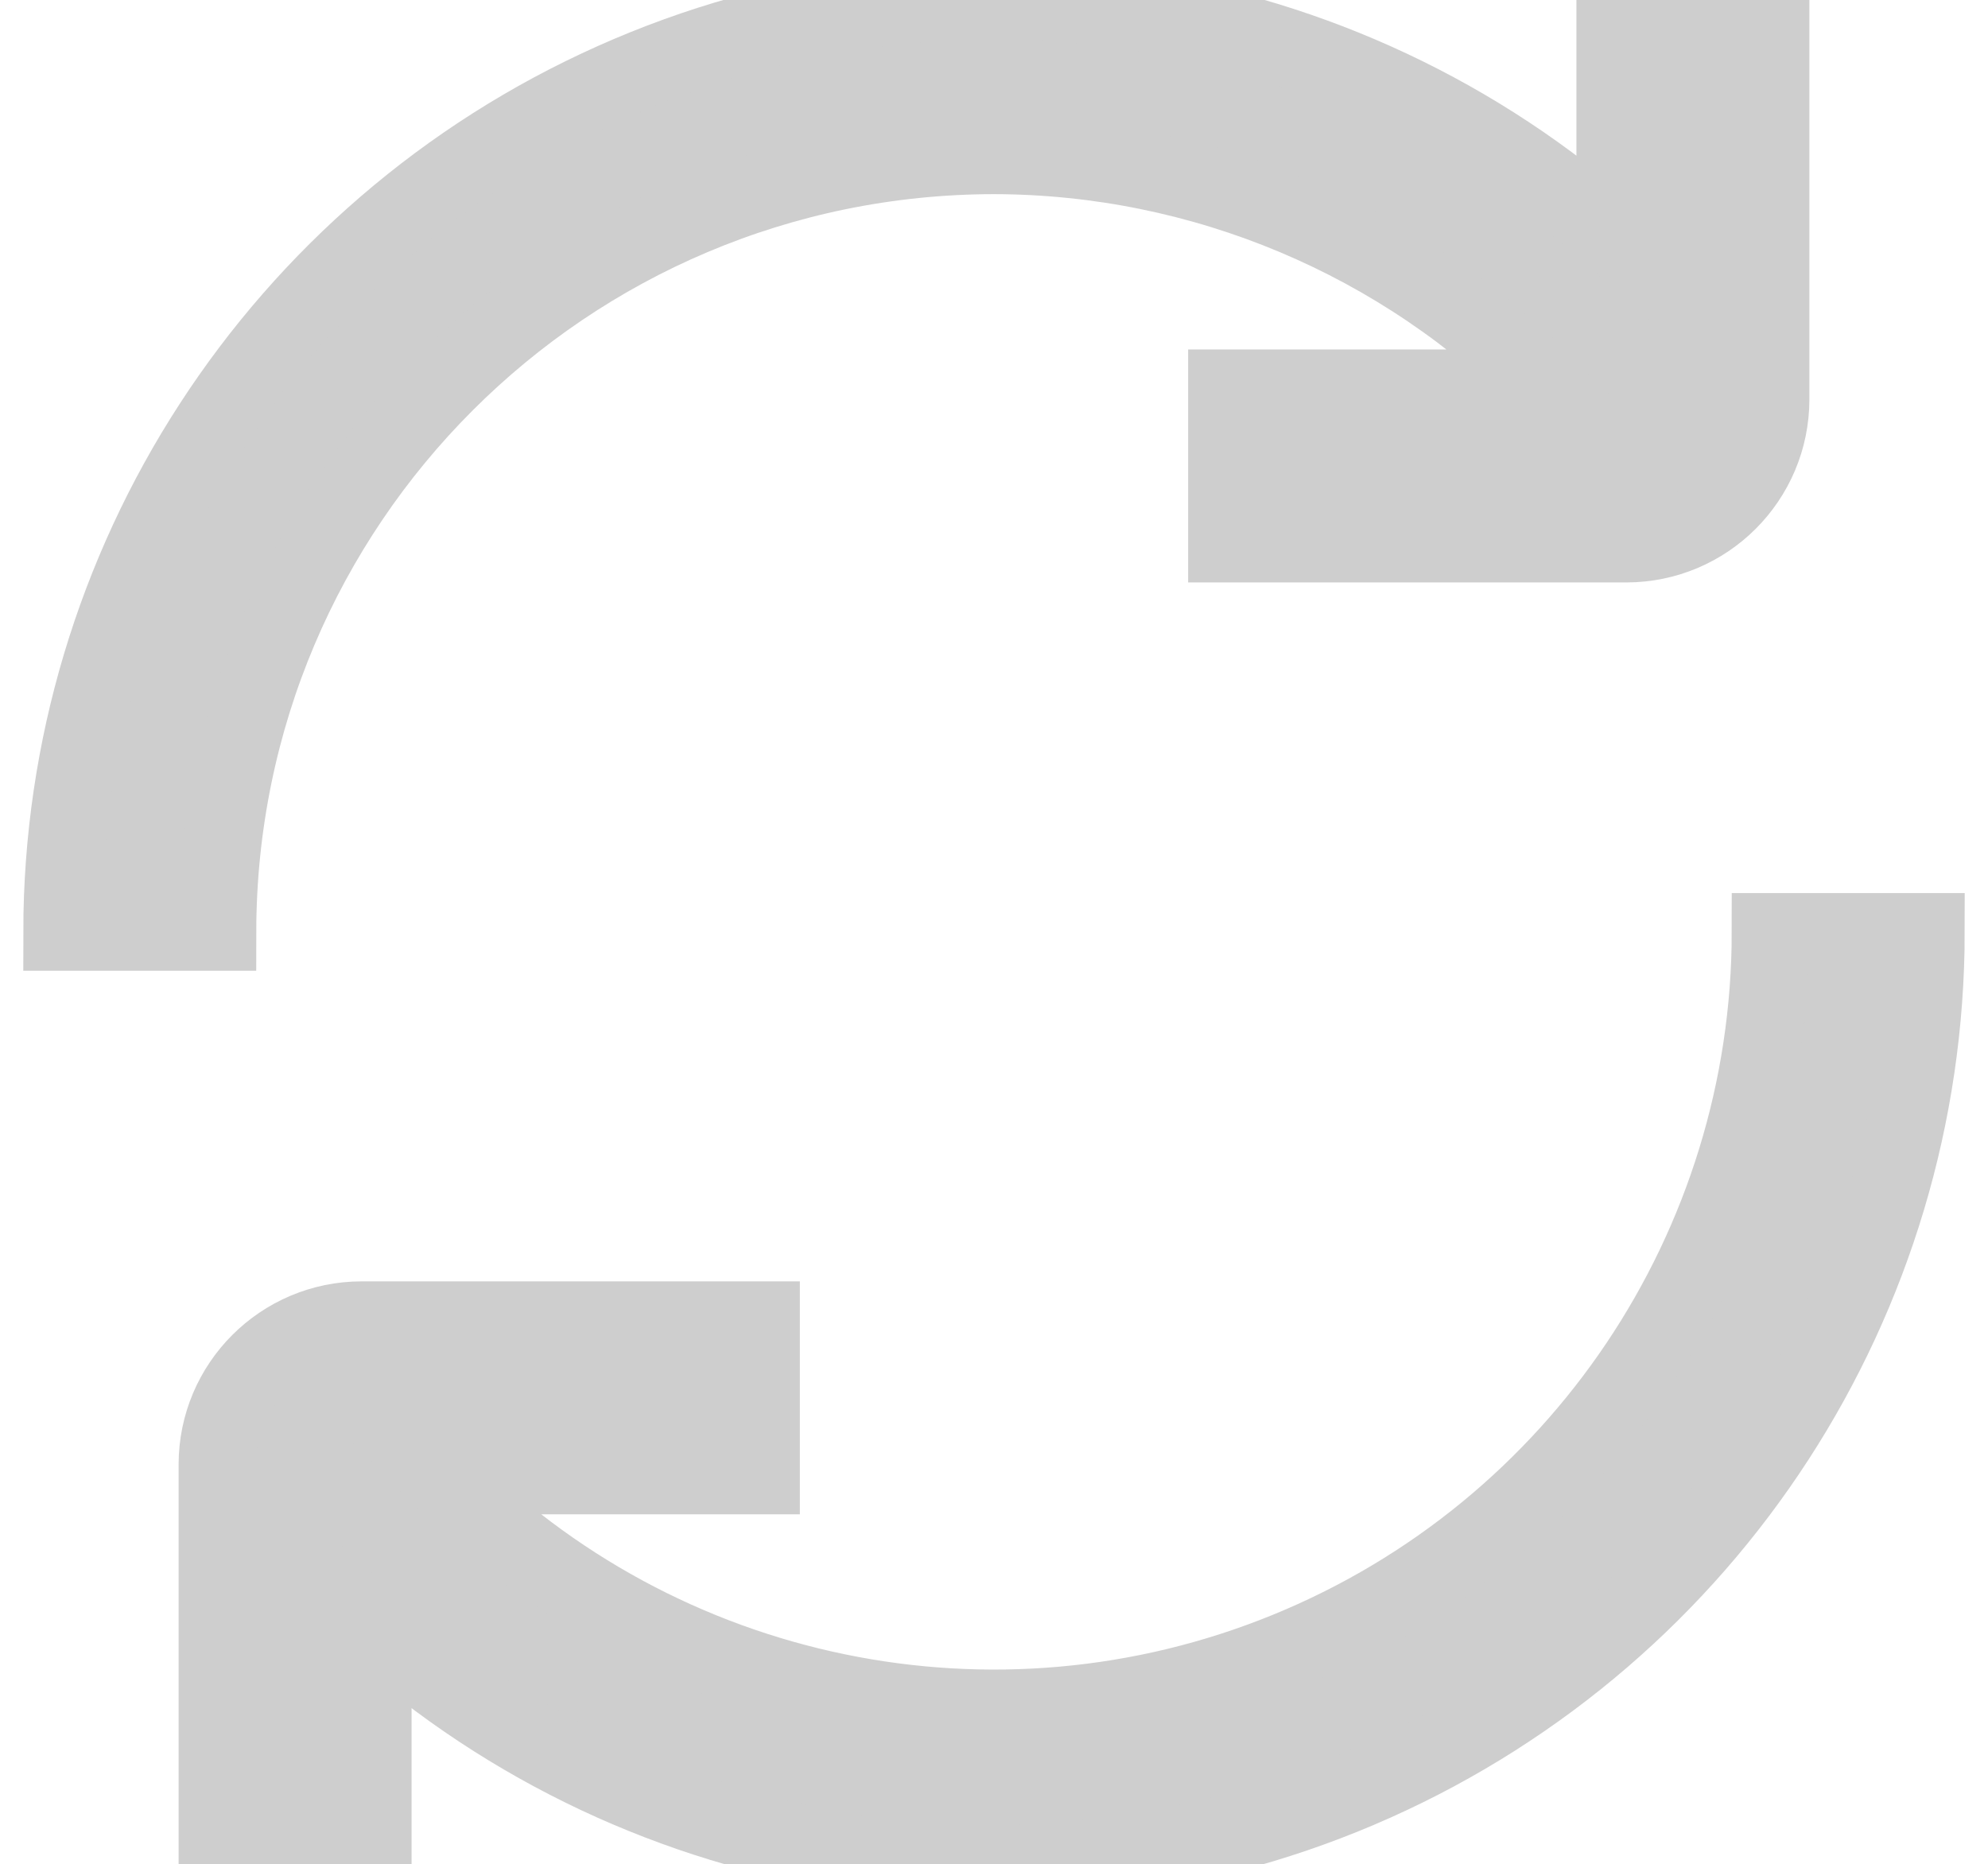
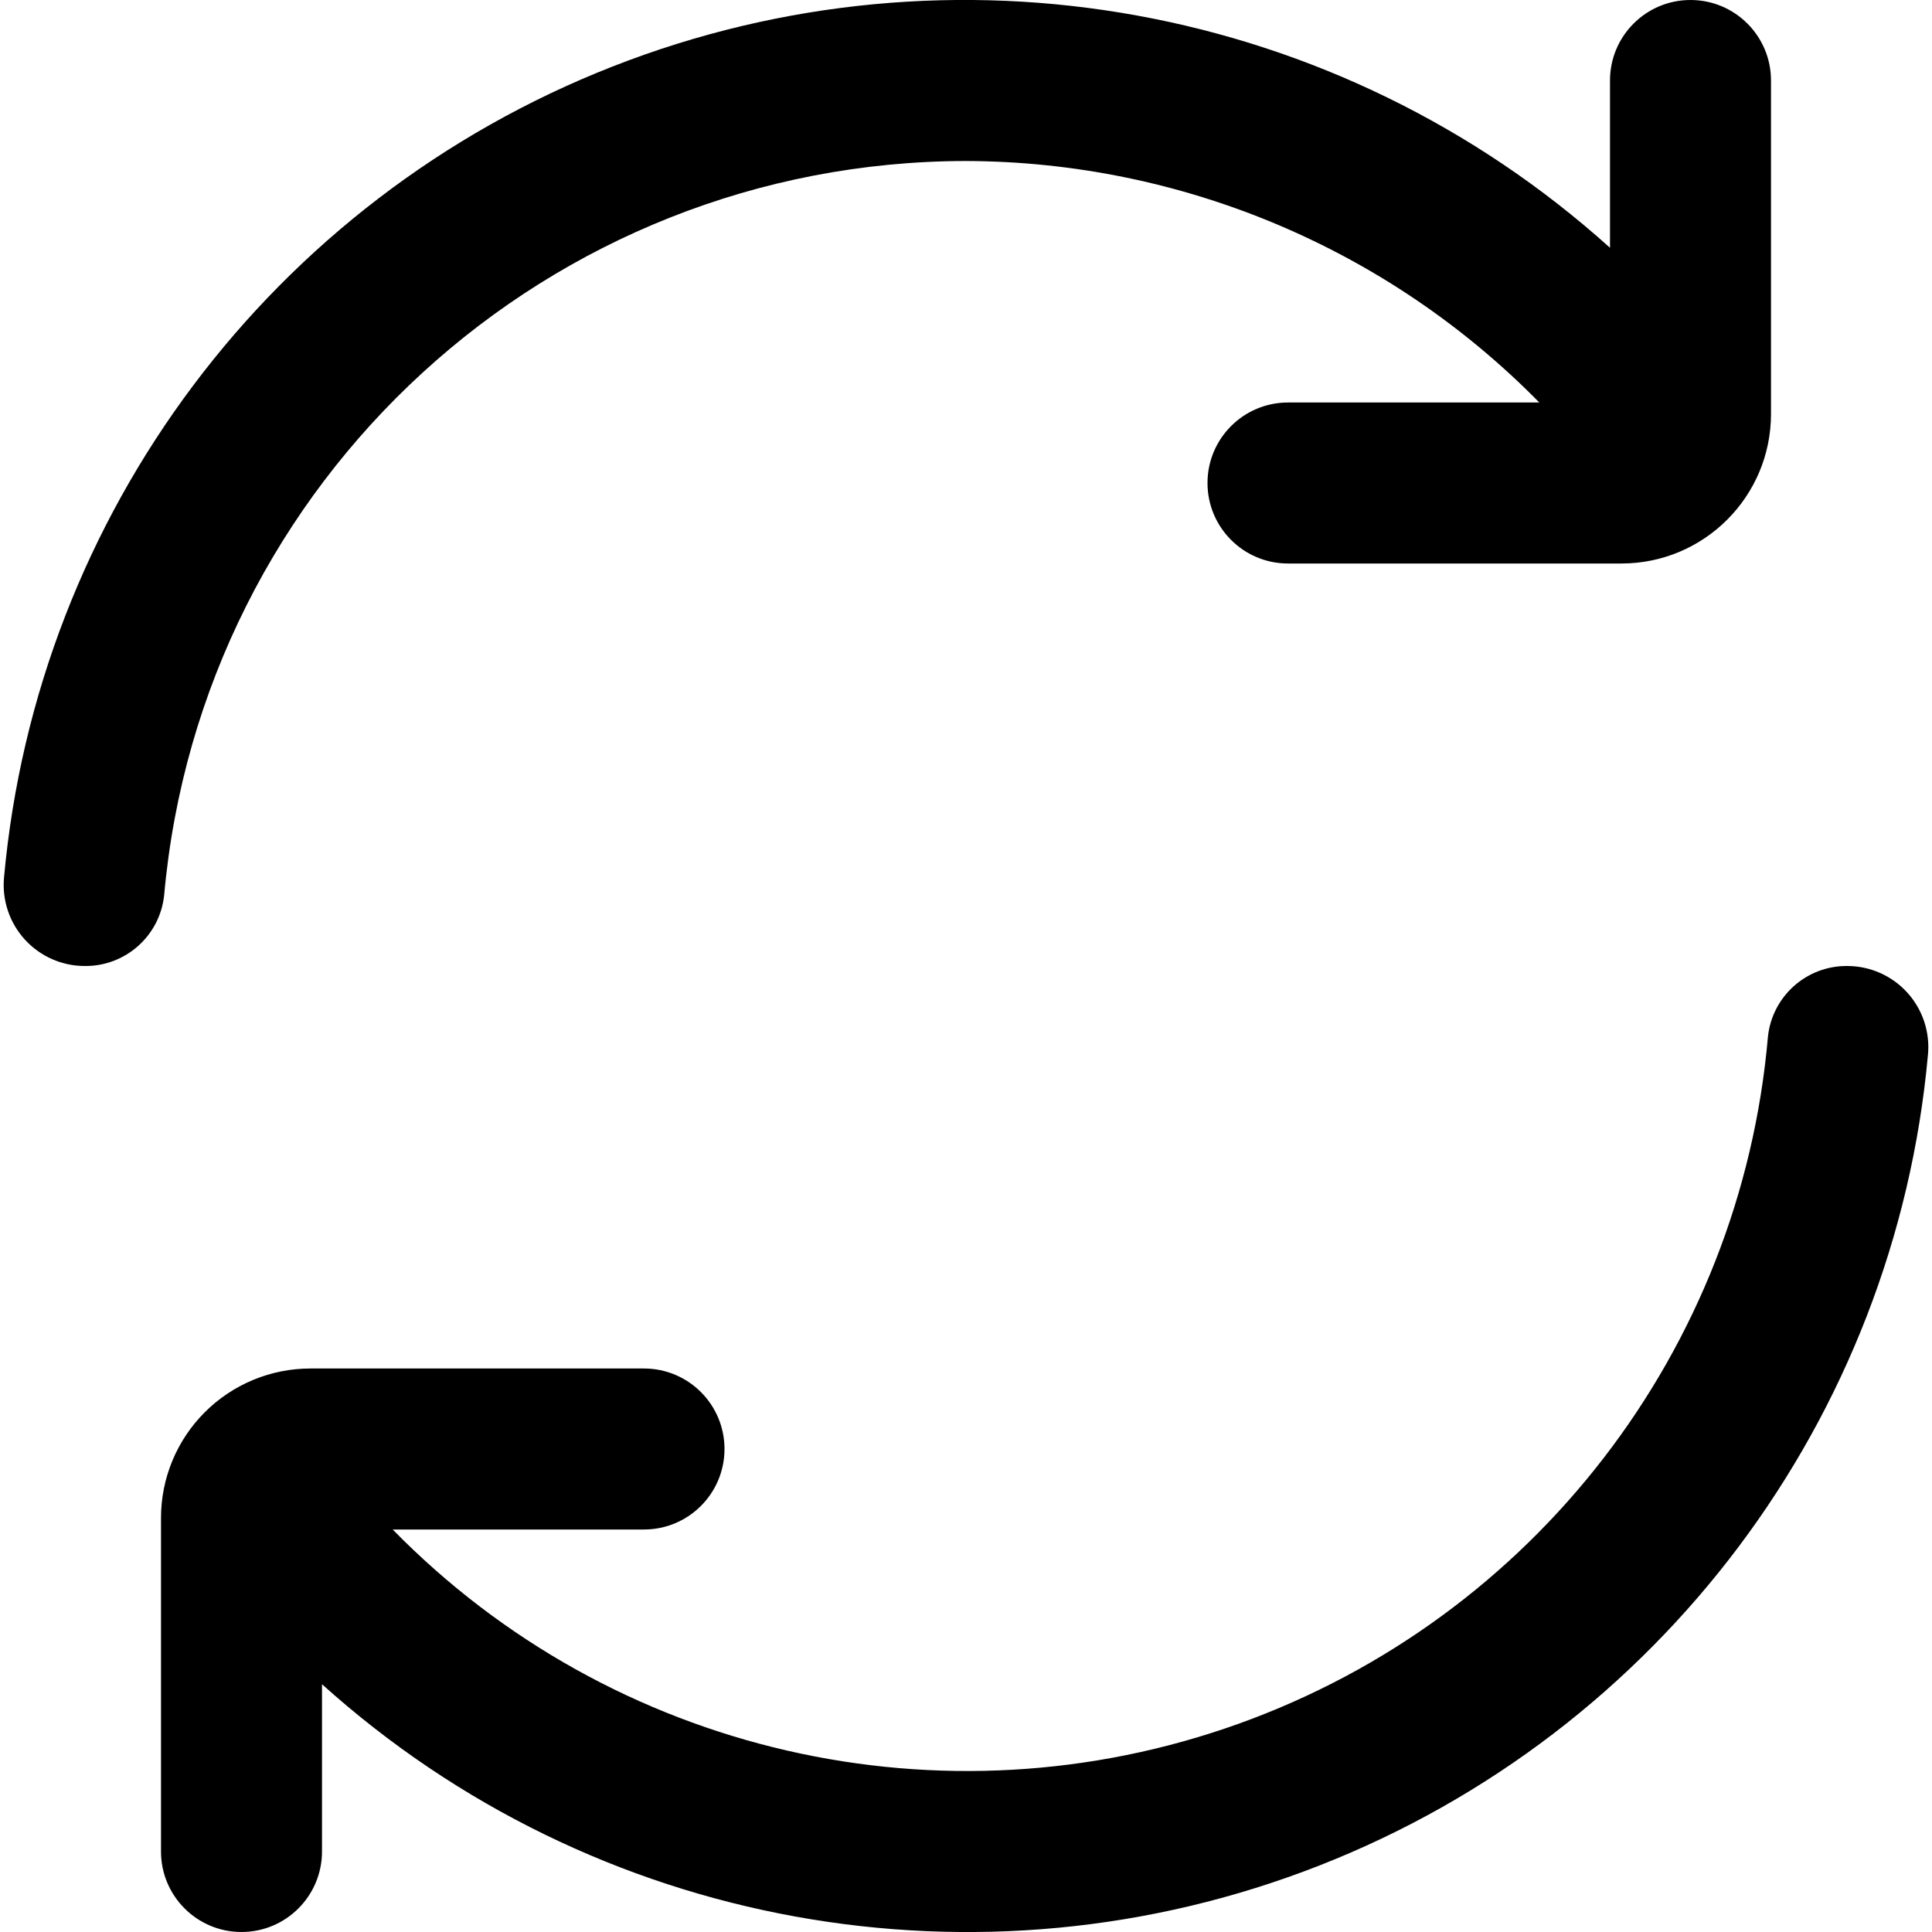
- <svg xmlns="http://www.w3.org/2000/svg" id="Layer_1" data-name="Layer 1" viewBox="0 0 24 24" width="32" height="30">
-   <path style="stroke:#cecece; fill:#cecece" d="M12,2a10.042,10.042,0,0,1,7.14,3H15V7h5.143A1.859,1.859,0,0,0,22,5.143V0H20V3.06A12,12,0,0,0,0,12H2A10.011,10.011,0,0,1,12,2Z" />
-   <path style="stroke:#cecece; fill:#cecece" d="M22,12A10,10,0,0,1,4.86,19H9V17H3.857A1.859,1.859,0,0,0,2,18.857V24H4V20.94A12,12,0,0,0,24,12Z" />
+ <svg xmlns="http://www.w3.org/2000/svg" id="Outline" viewBox="0 0 24 24" width="512" height="512">
+   <path d="M12,2a10.032,10.032,0,0,1,7.122,3H16a1,1,0,0,0-1,1h0a1,1,0,0,0,1,1h4.143A1.858,1.858,0,0,0,22,5.143V1a1,1,0,0,0-1-1h0a1,1,0,0,0-1,1V3.078A11.981,11.981,0,0,0,.05,10.9a1.007,1.007,0,0,0,1,1.1h0a.982.982,0,0,0,.989-.878A10.014,10.014,0,0,1,12,2Z" />
+   <path d="M22.951,12a.982.982,0,0,0-.989.878A9.986,9.986,0,0,1,4.878,19H8a1,1,0,0,0,1-1H9a1,1,0,0,0-1-1H3.857A1.856,1.856,0,0,0,2,18.857V23a1,1,0,0,0,1,1H3a1,1,0,0,0,1-1V20.922A11.981,11.981,0,0,0,23.95,13.1a1.007,1.007,0,0,0-1-1.1Z" />
</svg>
